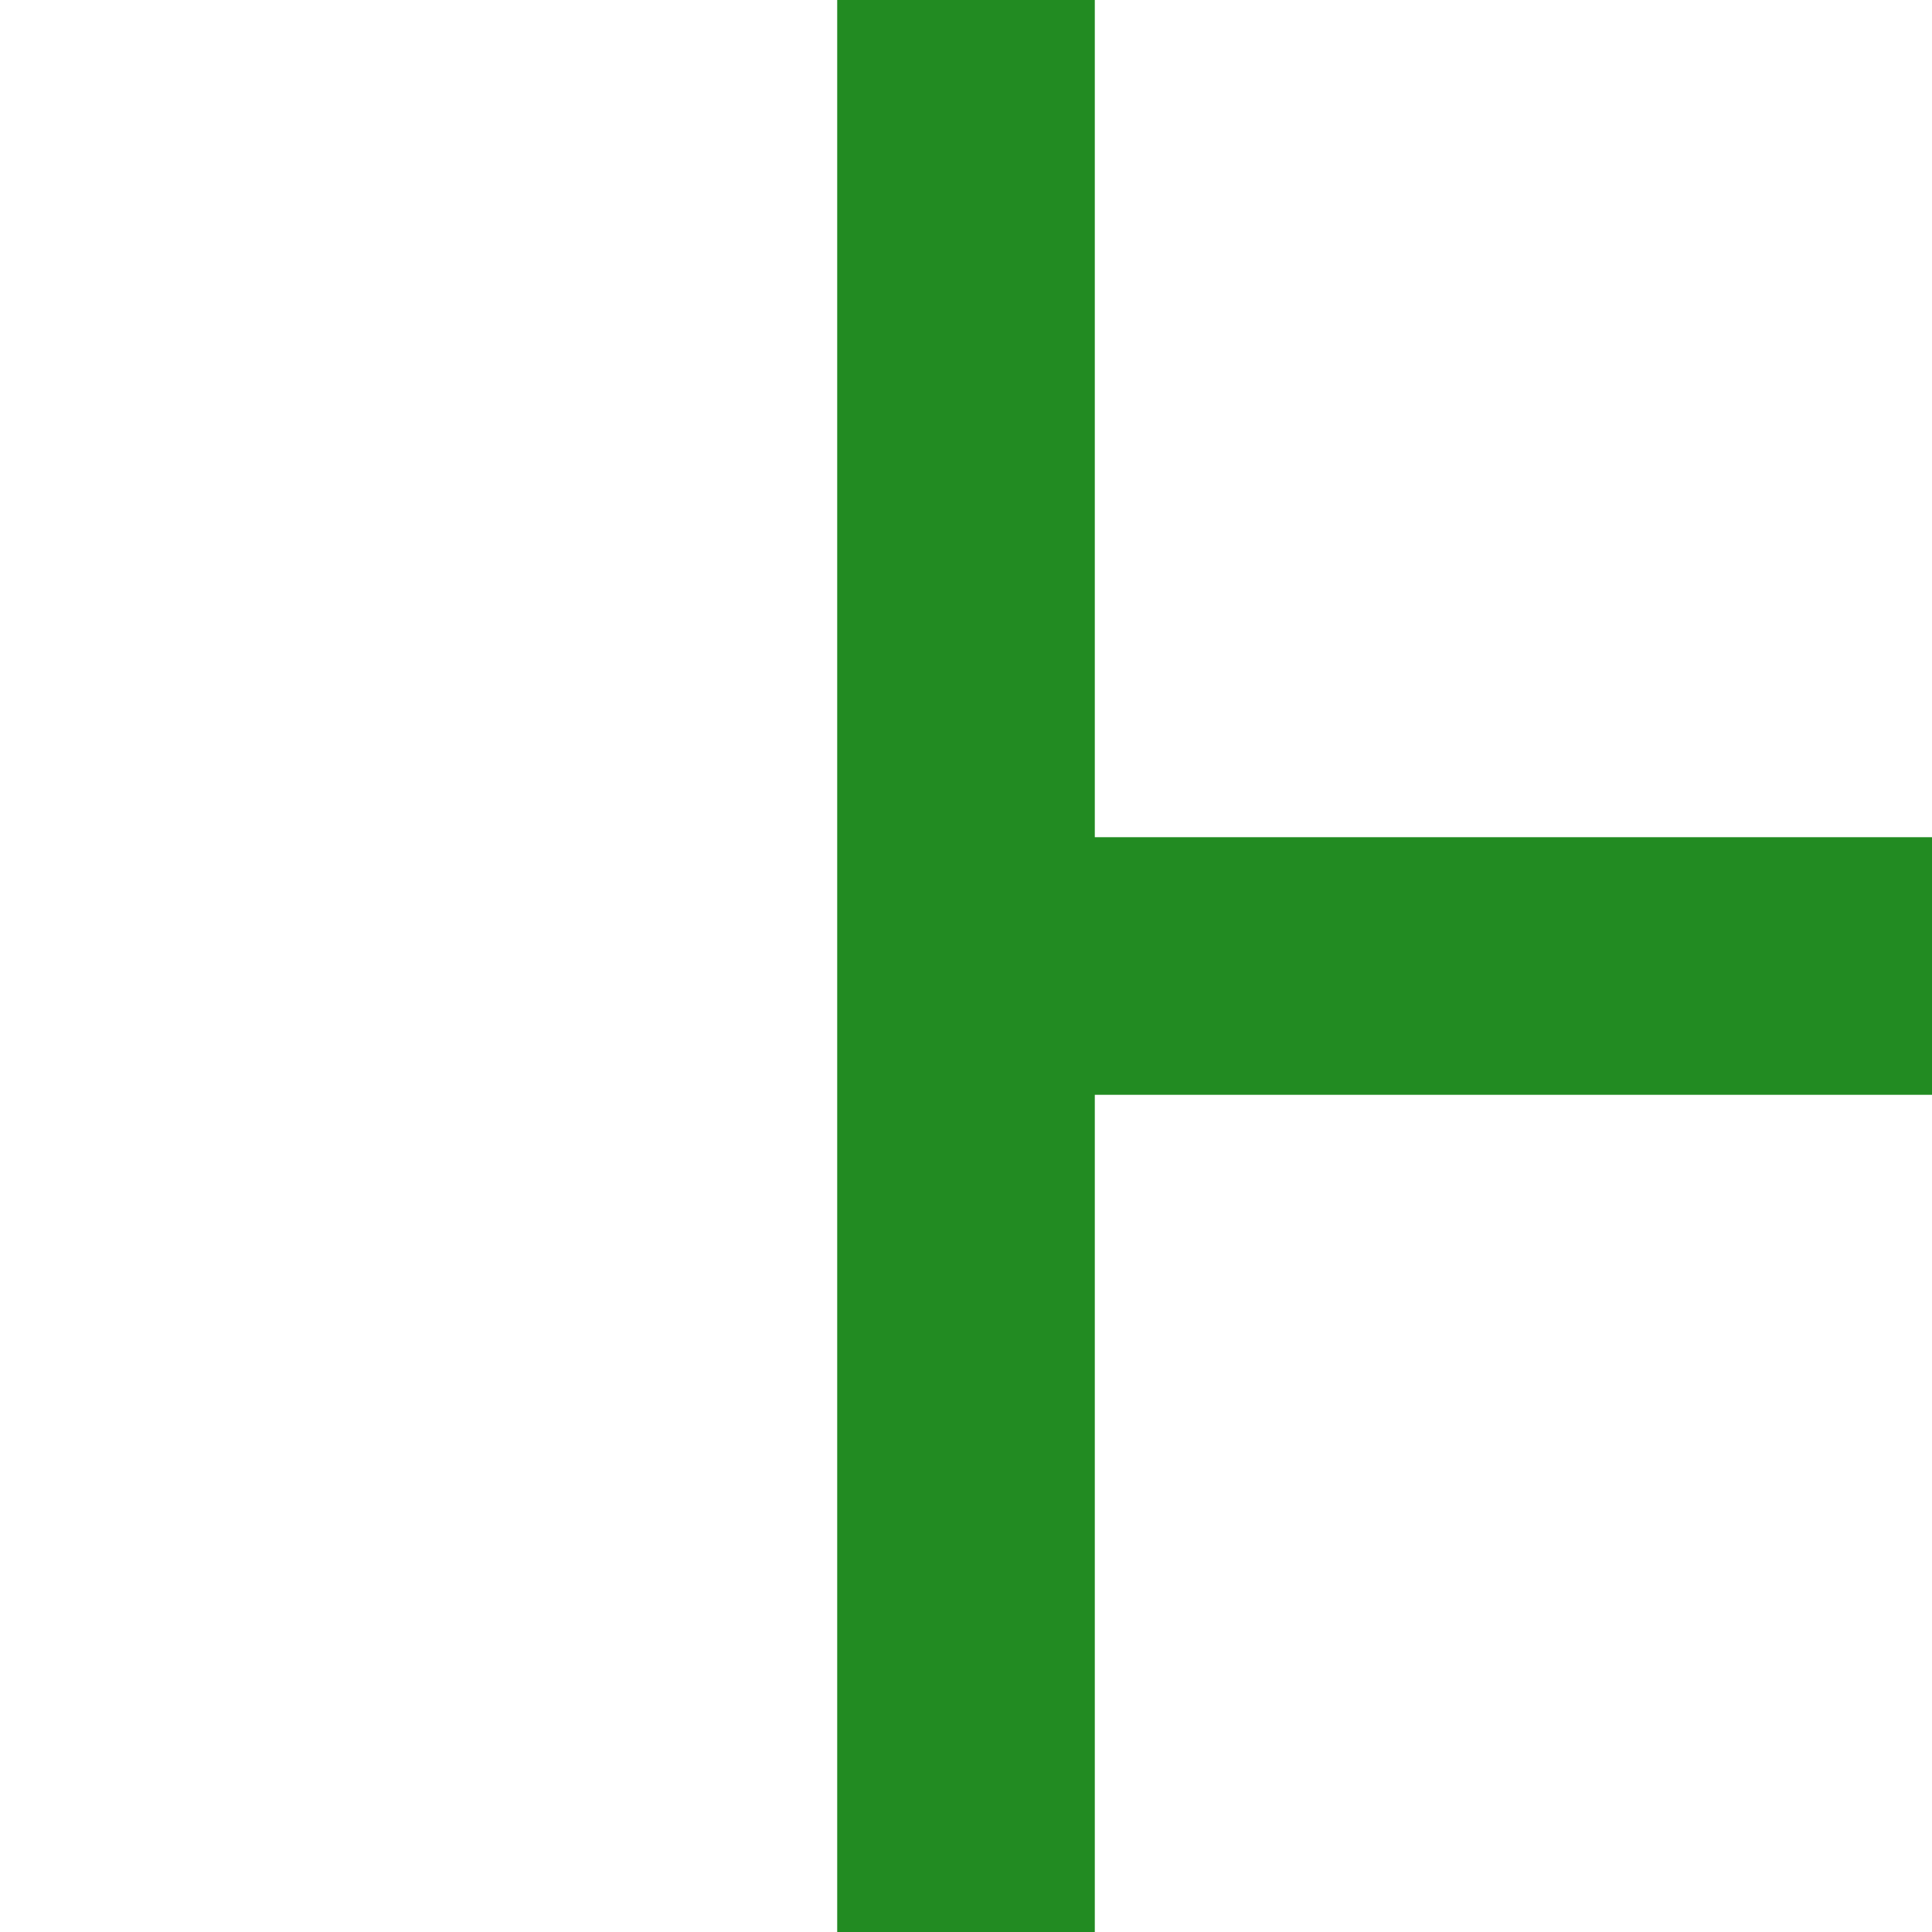
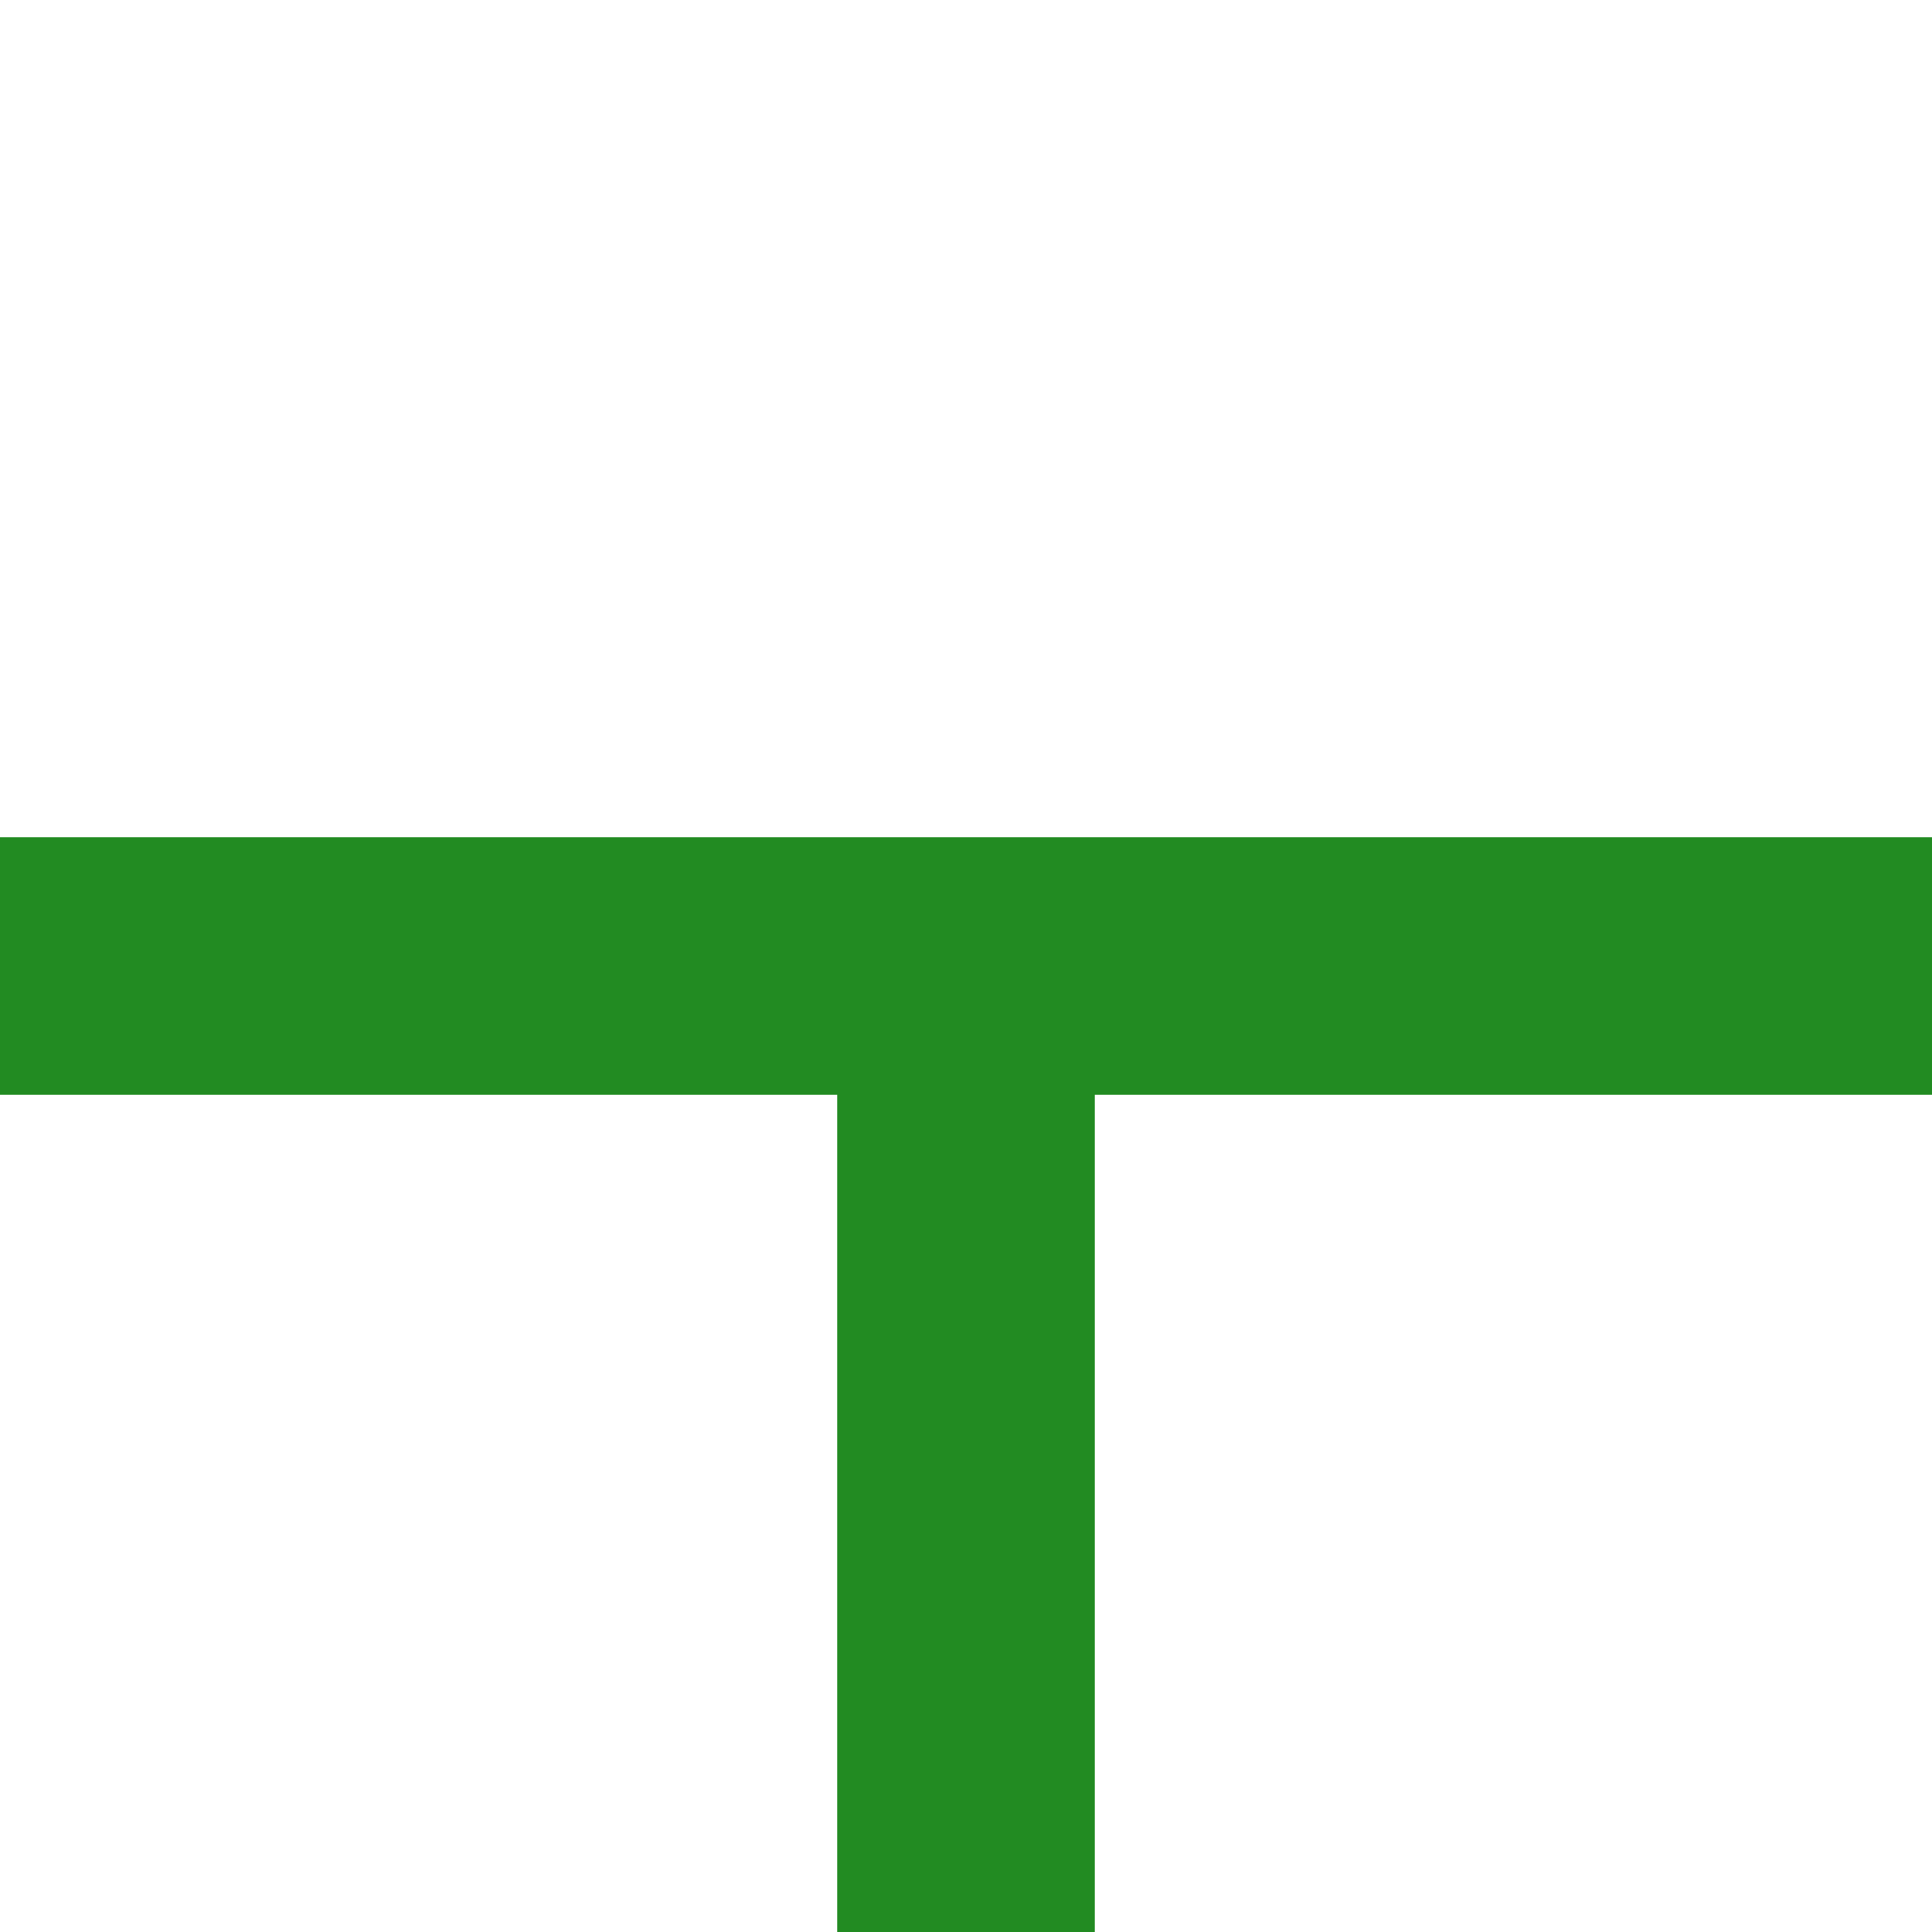
<svg xmlns="http://www.w3.org/2000/svg" version="1.1" width="30" height="30" id="svg2">
  <defs id="defs11" />
  <symbol id="restricted_line" width="30" height="30">
    <path d="M 15,0 L 15,30 M 17,15 L 30,15" style="fill:none;stroke:#c480ff;stroke-width:4" id="path5" />
  </symbol>
-   <g id="use7">
+   <g id="use7" transform="matrix(0,1,-1,0,30,0)">
    <path style="font-size:medium;font-style:normal;font-variant:normal;font-weight:normal;font-stretch:normal;text-indent:0;text-align:start;text-decoration:none;line-height:normal;letter-spacing:normal;word-spacing:normal;text-transform:none;direction:ltr;block-progression:tb;writing-mode:lr-tb;text-anchor:start;baseline-shift:baseline;color:#000000;fill:#228b22;fill-opacity:1;stroke:none;stroke-width:4;marker:none;visibility:visible;display:inline;overflow:visible;enable-background:accumulate;font-family:Sans;-inkscape-font-specification:Sans" d="m 13,0 0,30 4,0 0,-13 13,0 0,-4 -13,0 0,-13 -4,0 z" id="path3044" />
  </g>
</svg>
